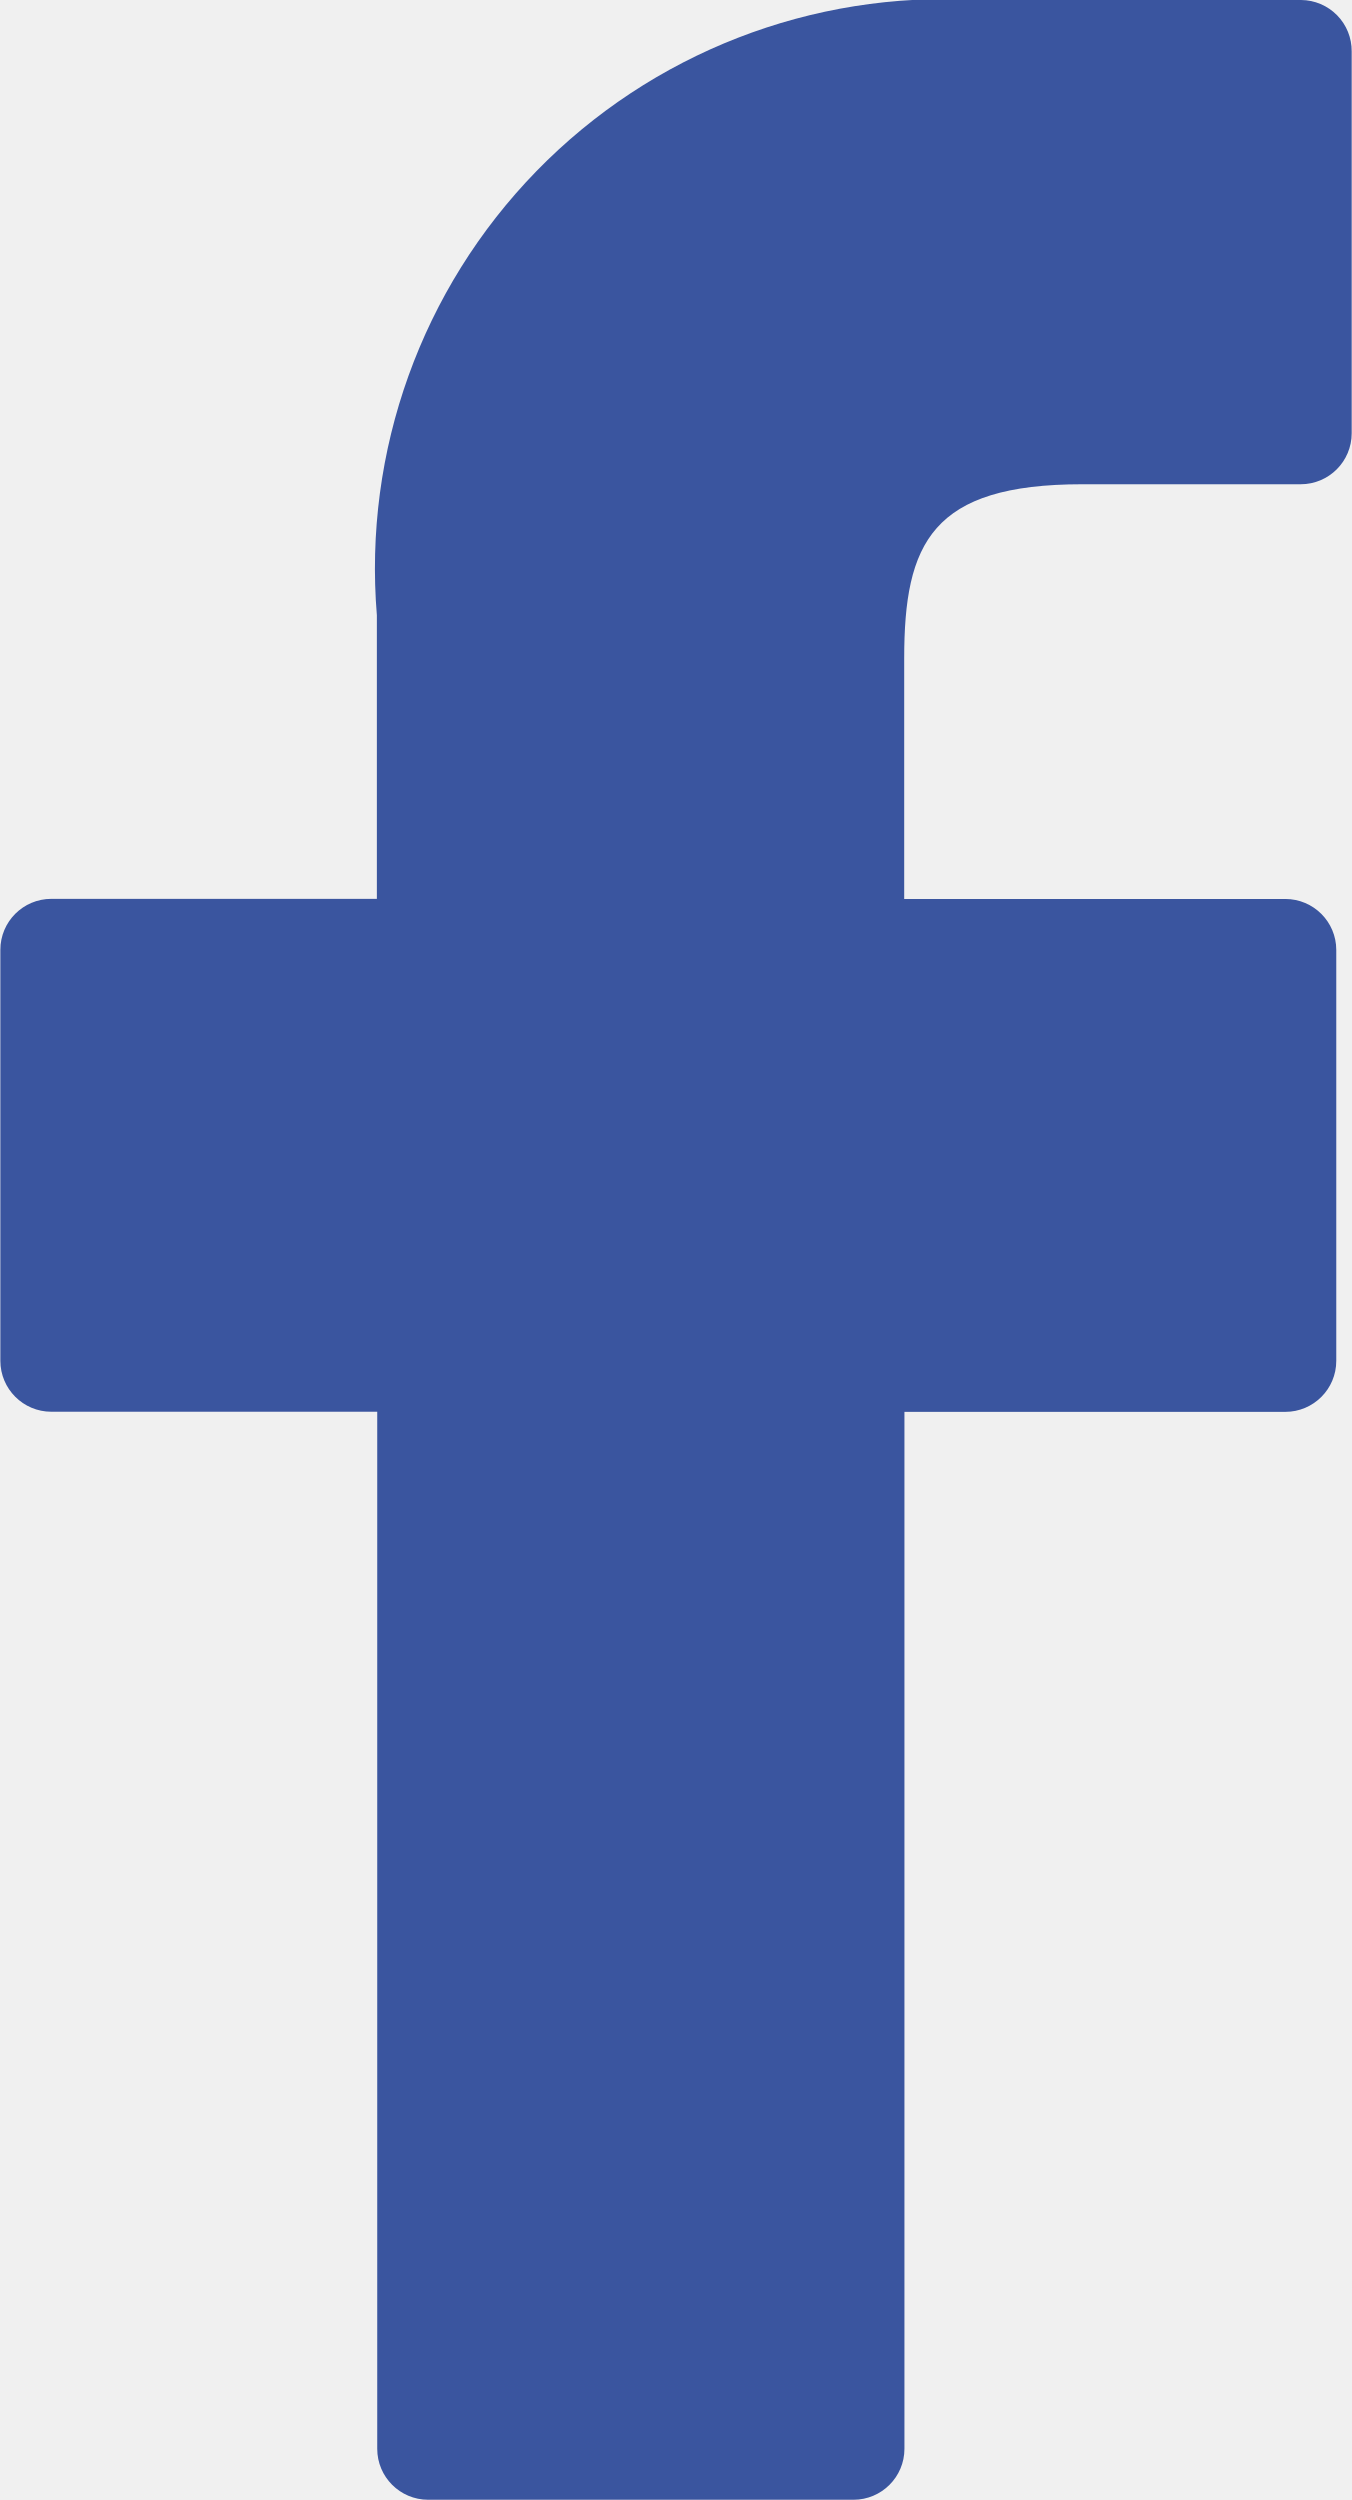
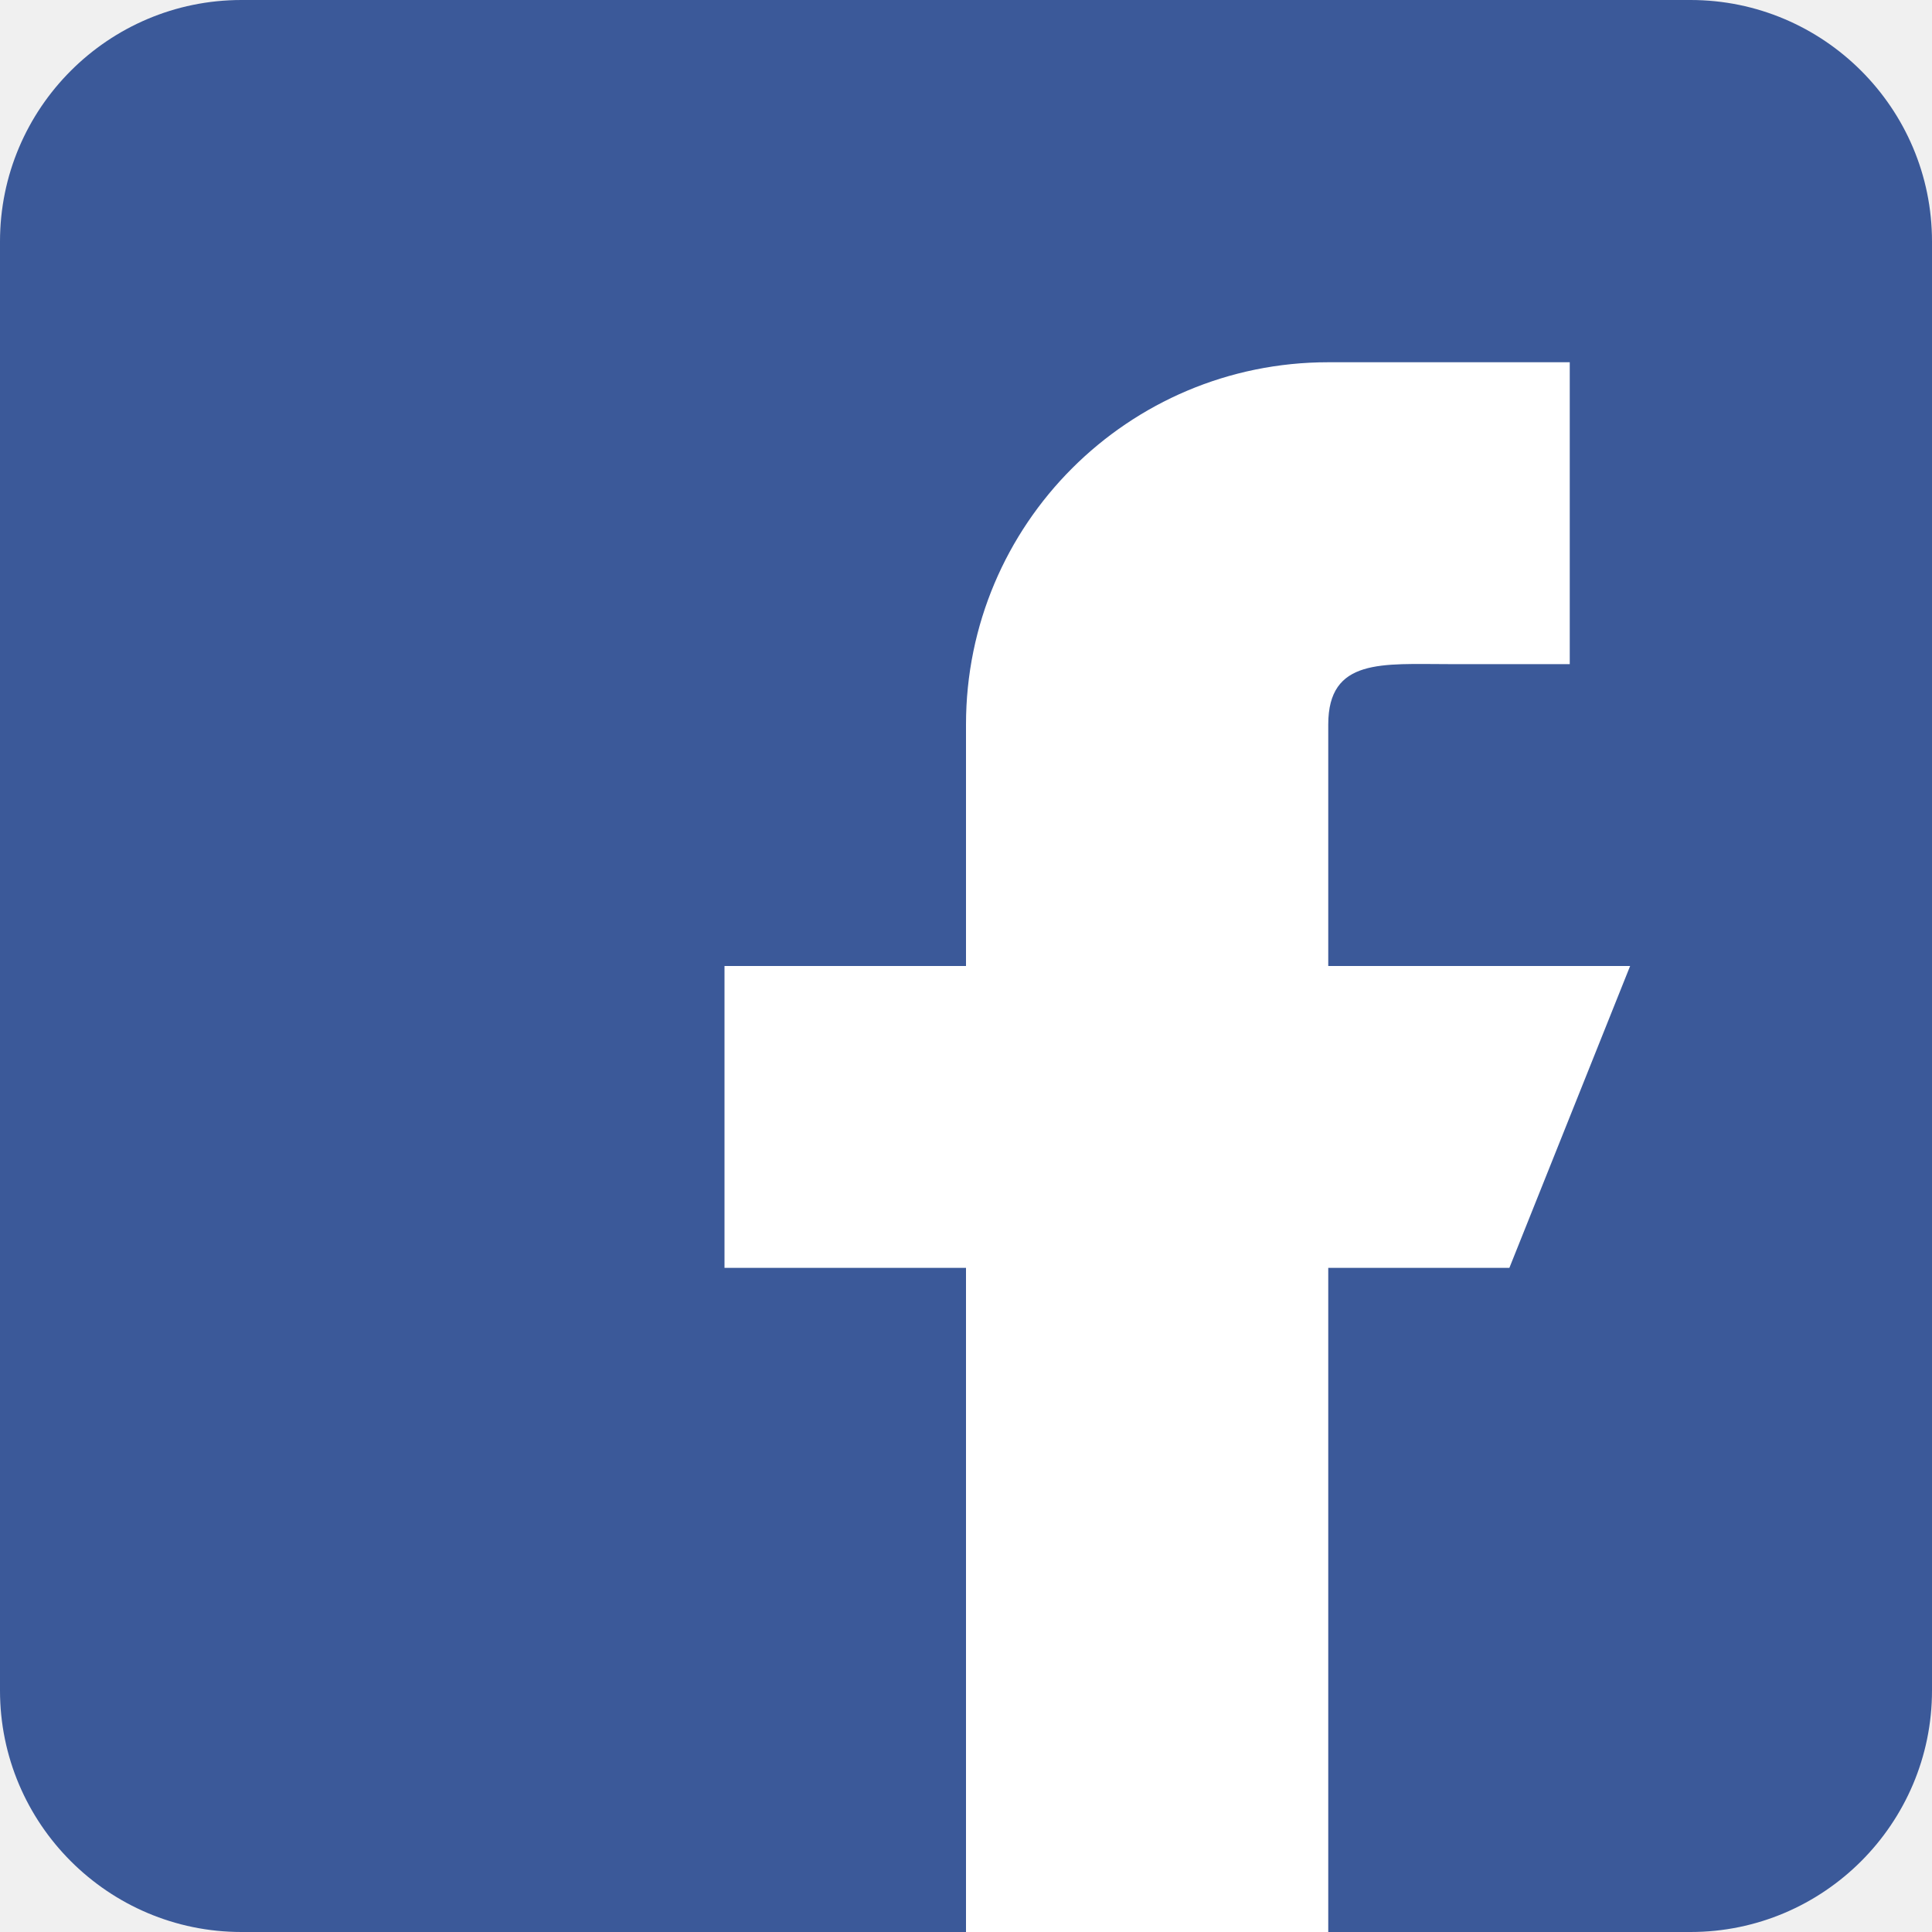
- <svg xmlns="http://www.w3.org/2000/svg" id="facebook-logo" width="11.139" height="20.604" viewBox="0 0 11.139 20.604">
-   <path id="Path_1" data-name="Path 1" d="M32.8,0,30.125,0a4.692,4.692,0,0,0-4.942,5.071V7.408H22.5a.42.42,0,0,0-.42.42v3.387a.42.42,0,0,0,.42.42h2.686v8.547a.42.42,0,0,0,.42.42h3.505a.42.42,0,0,0,.42-.42V11.636H32.67a.42.42,0,0,0,.42-.42V7.829a.42.42,0,0,0-.42-.42H29.529V5.427c0-.953.227-1.436,1.468-1.436h1.8a.42.42,0,0,0,.42-.42V.424A.42.42,0,0,0,32.8,0Z" transform="translate(-22.077)" fill="#3a559f" />
+ <svg xmlns="http://www.w3.org/2000/svg" enable-background="new 0 0 24 24" height="512" viewBox="0 0 24 24" width="512">
+   <path d="m21 0h-18c-1.655 0-3 1.345-3 3v18c0 1.654 1.345 3 3 3h18c1.654 0 3-1.346 3-3v-18c0-1.655-1.346-3-3-3z" fill="#3b5999" />
+   <path d="m16.5 12v-3c0-.828.672-.75 1.5-.75h1.5v-3.75h-3c-2.486 0-4.5 2.014-4.5 4.5v3h-3v3.75h3v8.25h4.5v-8.25h2.25l1.5-3.75z" fill="#fff" />
</svg>
